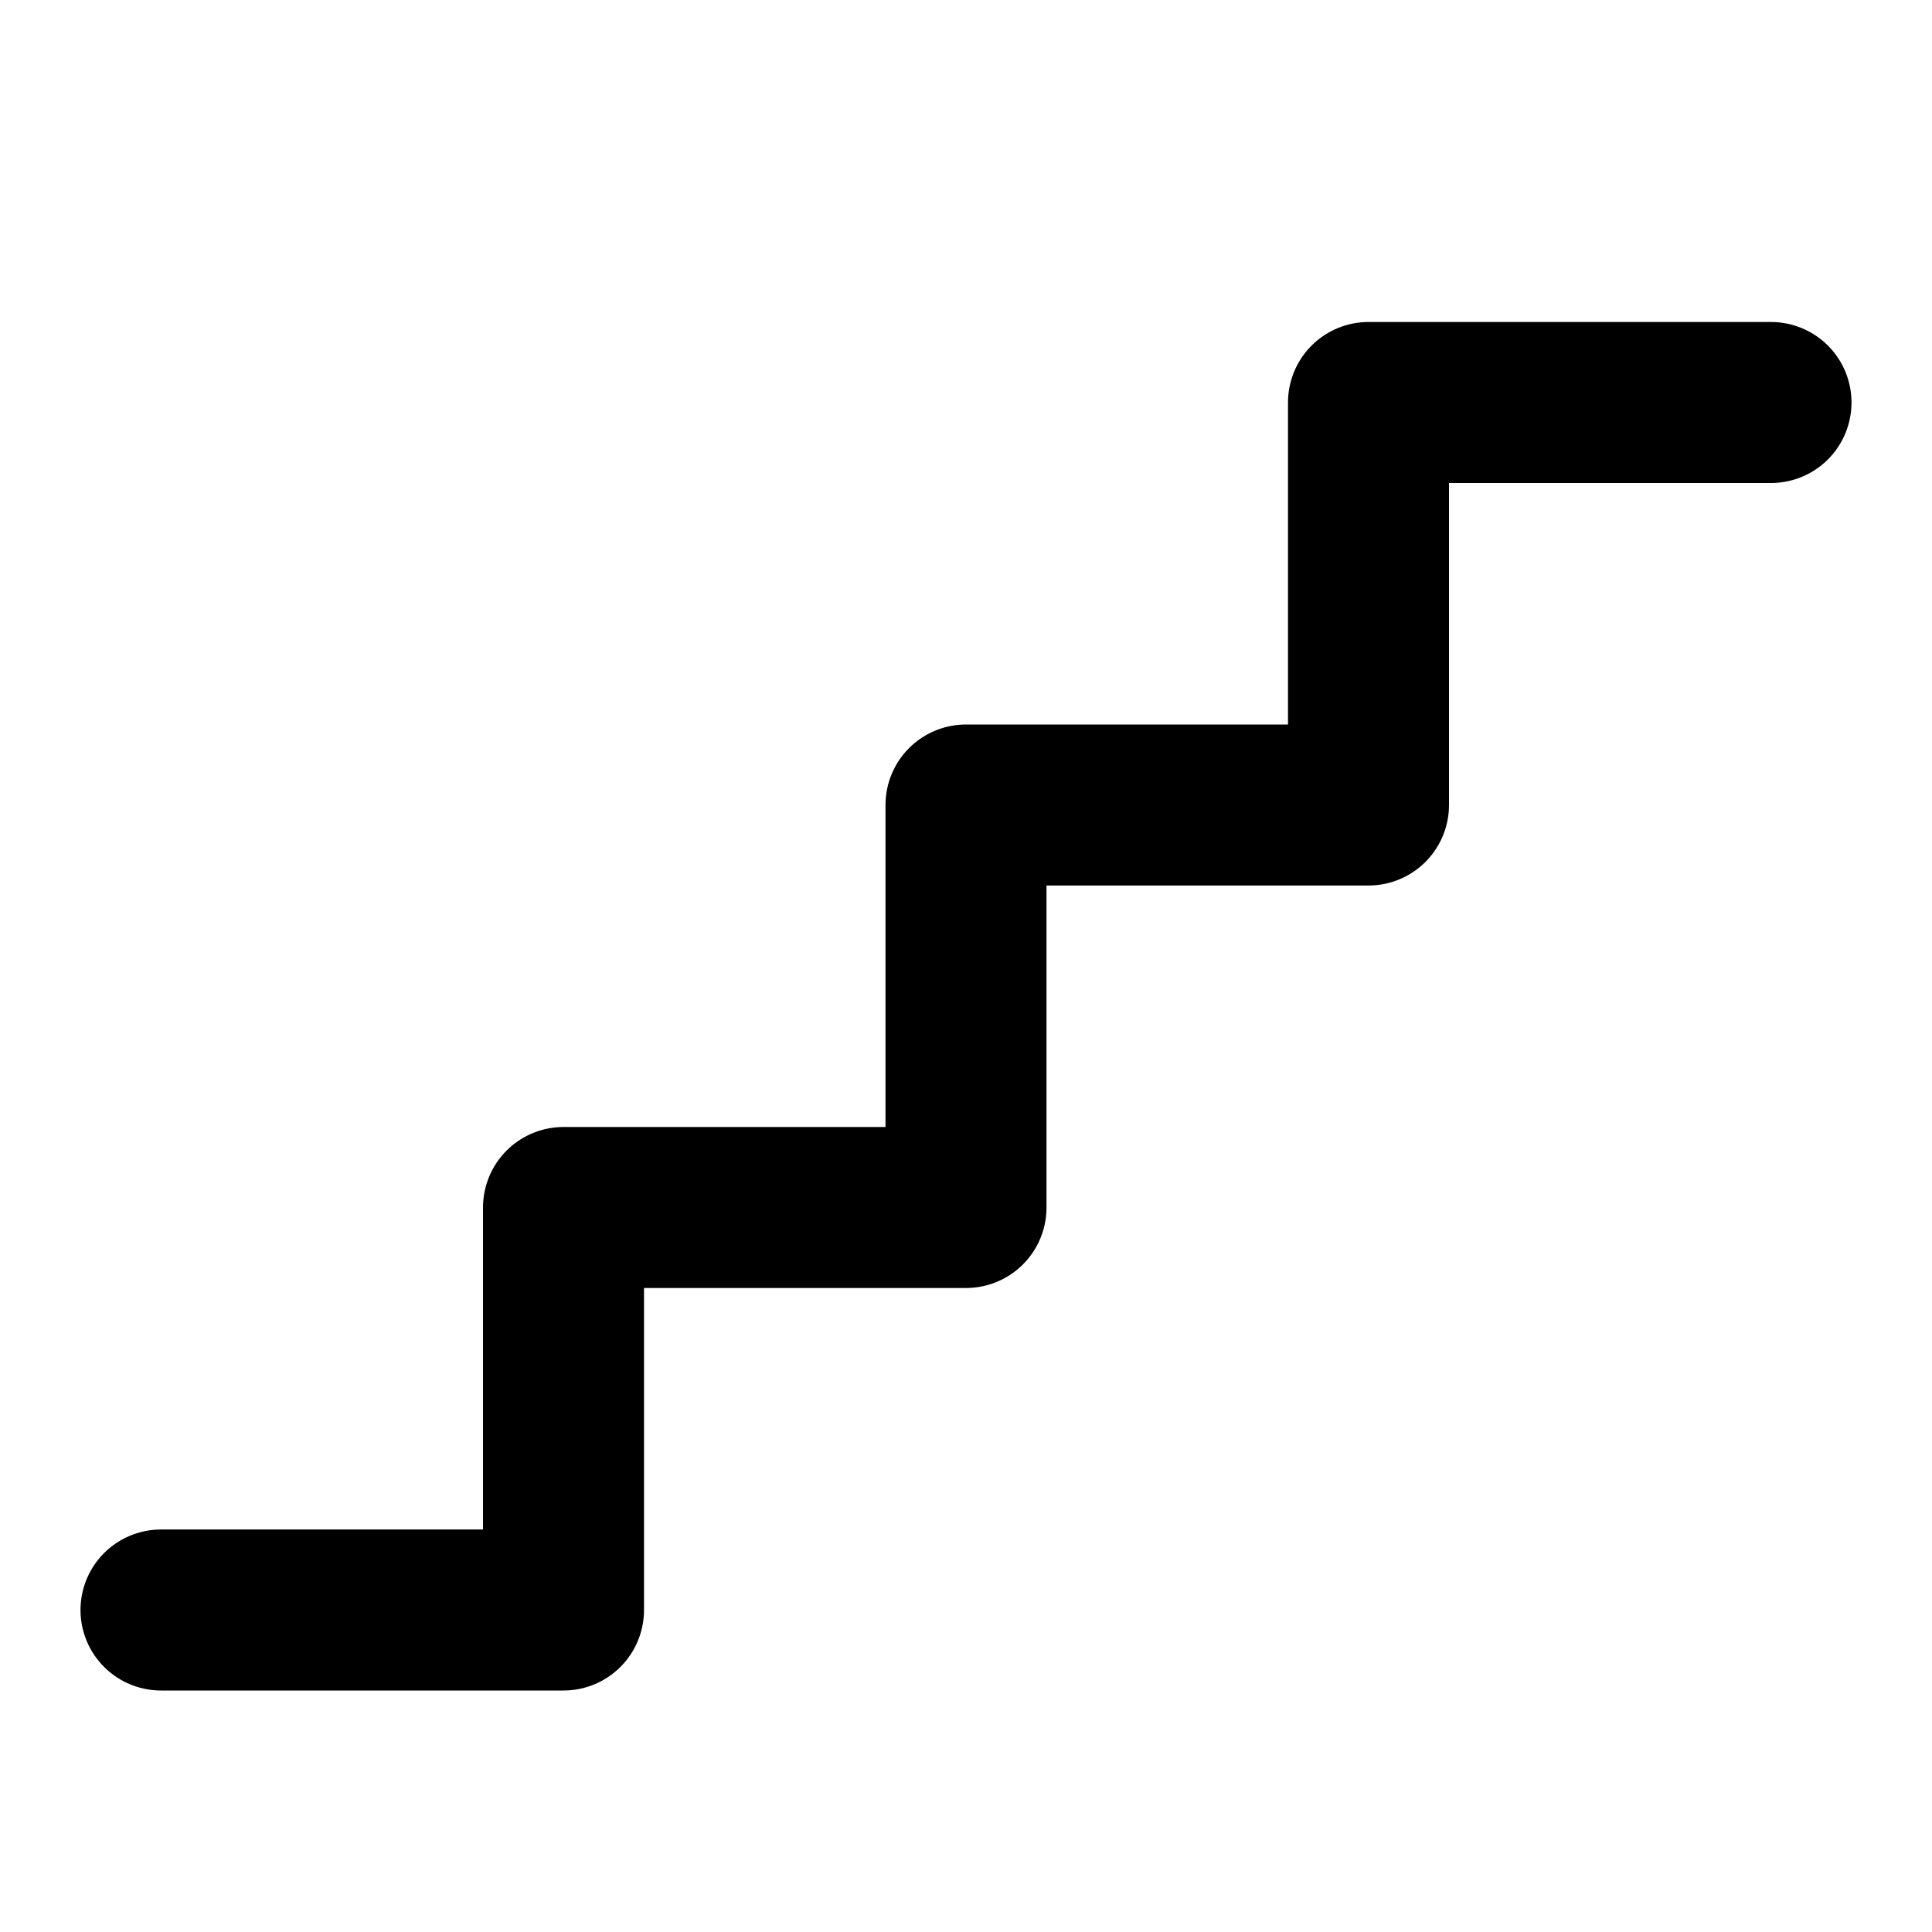
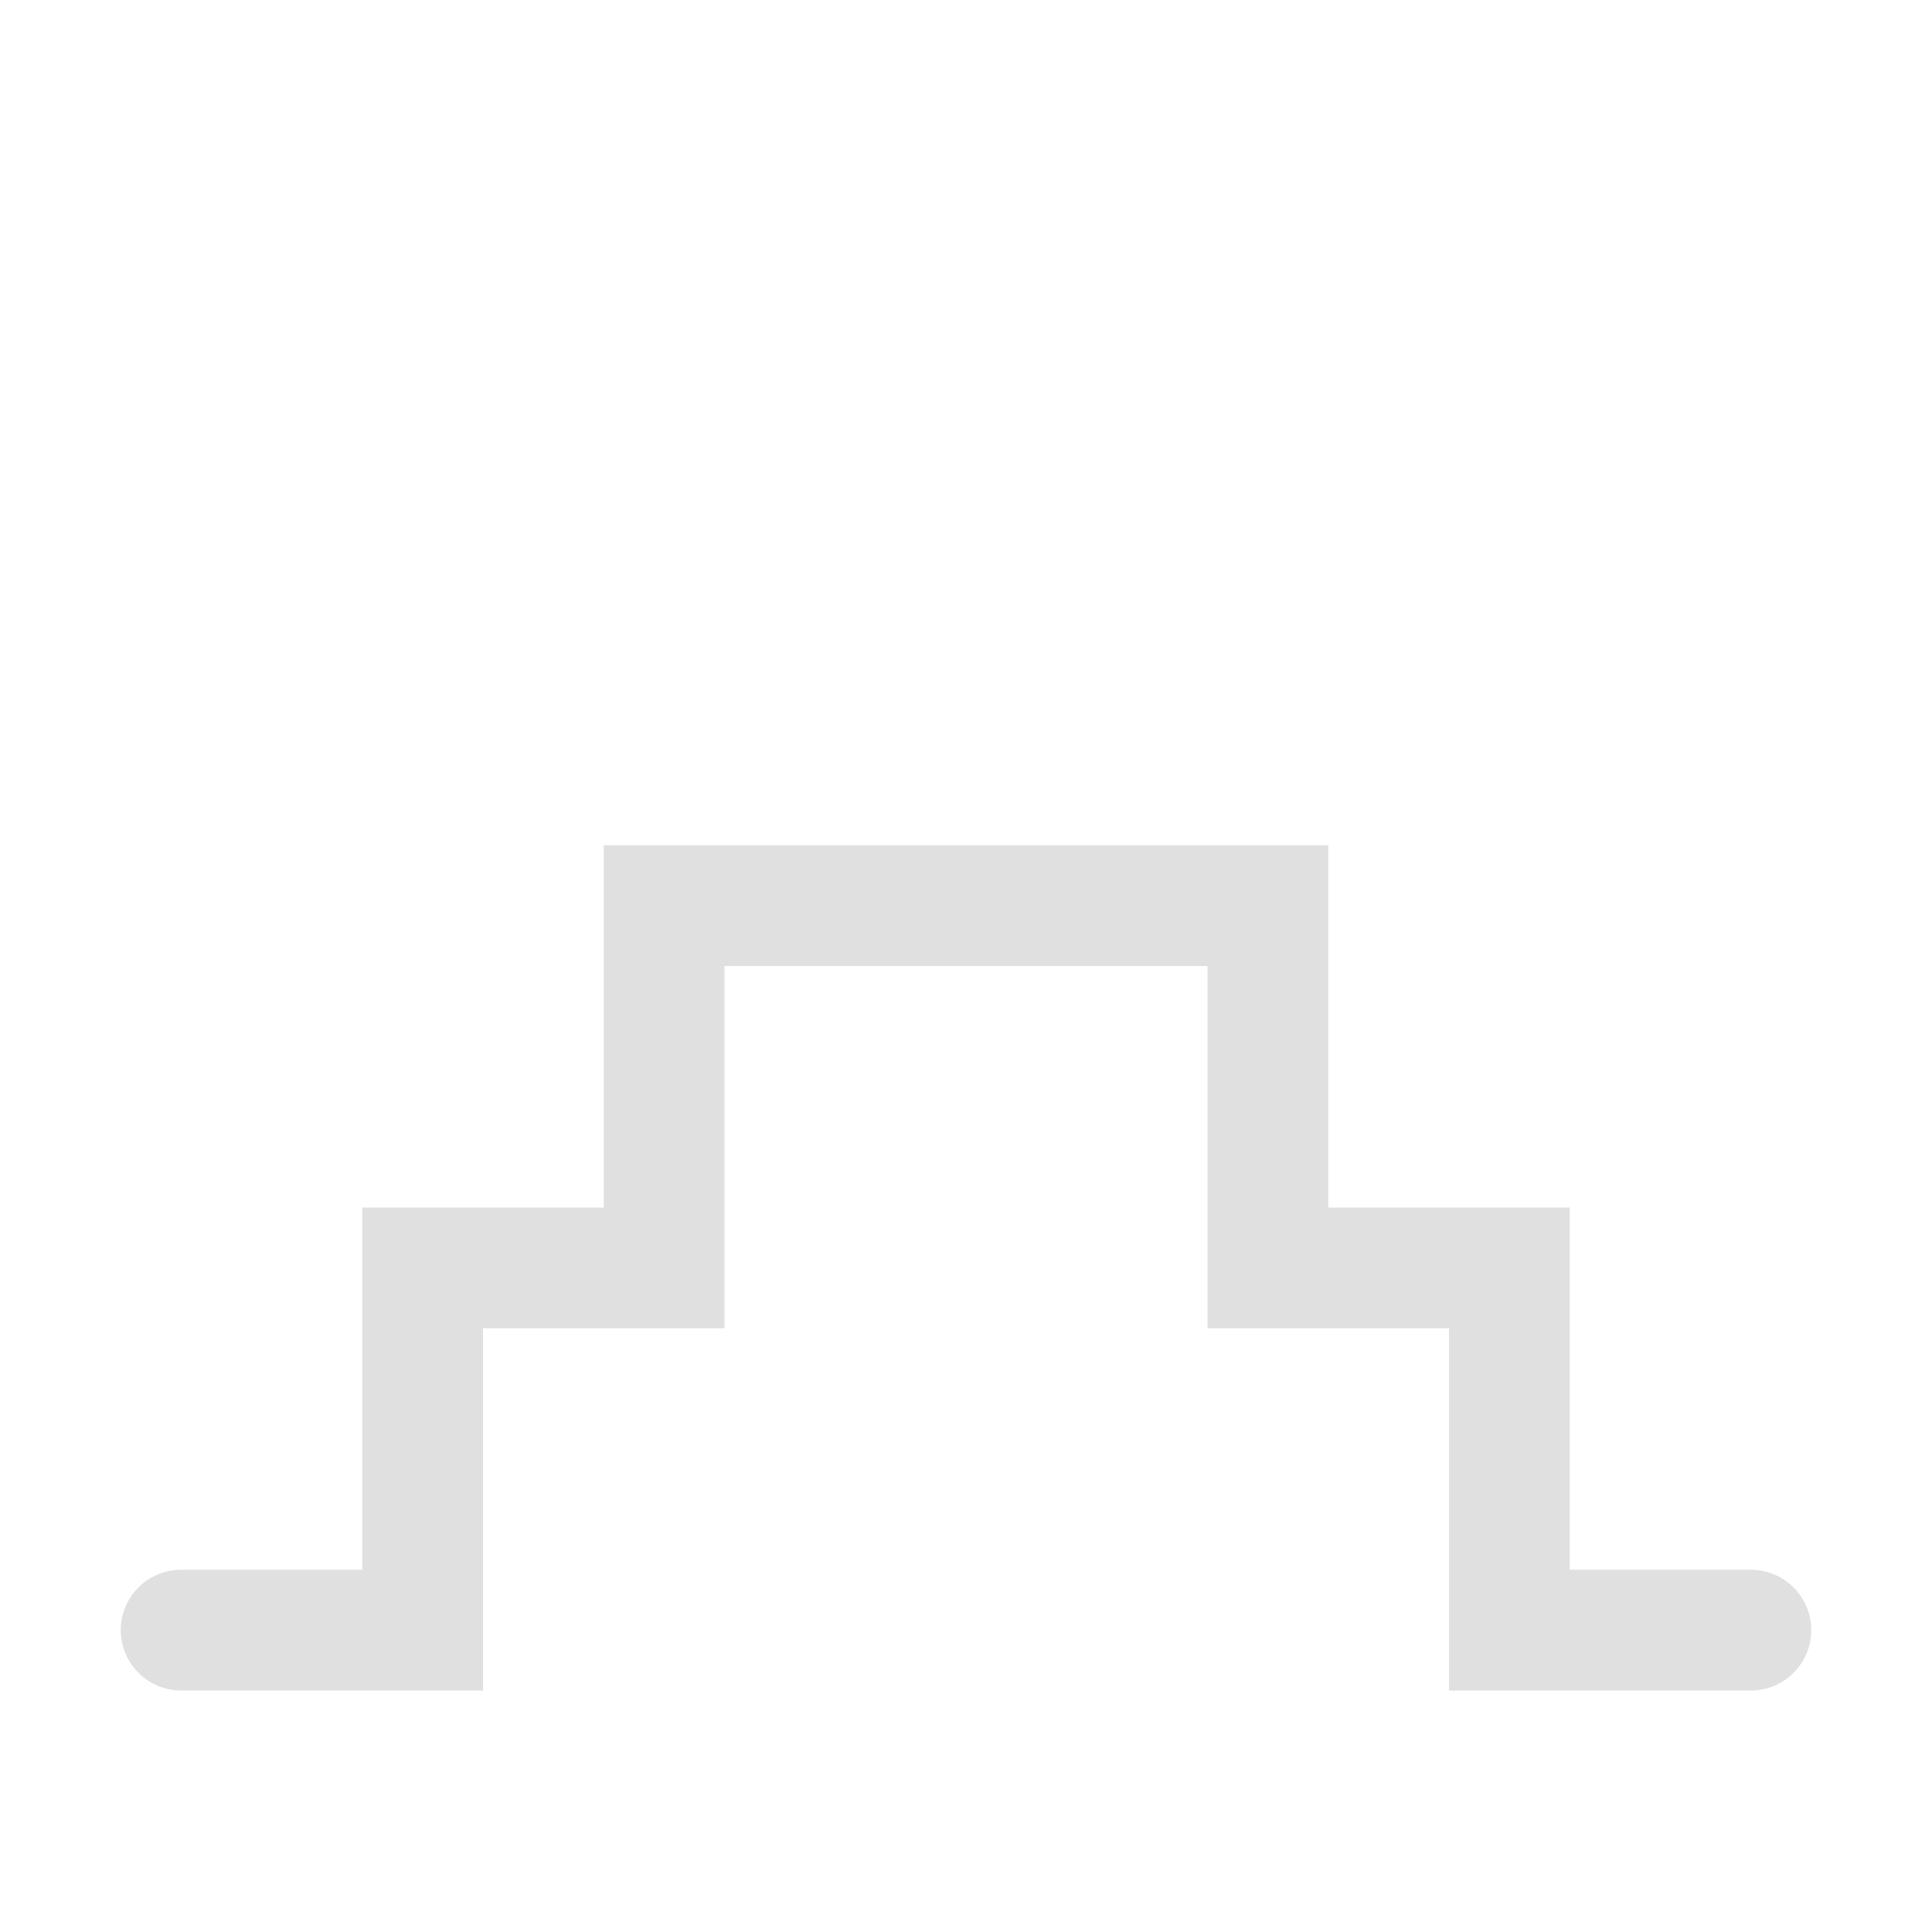
- <svg xmlns="http://www.w3.org/2000/svg" width="24" height="24" viewBox="0 0 24 24" fill="none" stroke="currentColor" stroke-width="2" stroke-linecap="round" stroke-linejoin="round">
-   <path d="M22 5h-5v5h-5v5h-5v5h-5" />
+ <svg xmlns="http://www.w3.org/2000/svg" width="16" height="16" viewBox="0 0 16 16">
+   <path fill="none" stroke="#e0e0e0" stroke-width="1" stroke-linecap="round" stroke-linejoin="miter" d="M1.5 13.5L3.5 13.5L3.5 10.5L5.5 10.5L5.5 7.5L10.5 7.5L10.5 10.5L12.5 10.5L12.5 13.5L14.5 13.5" />
</svg>
